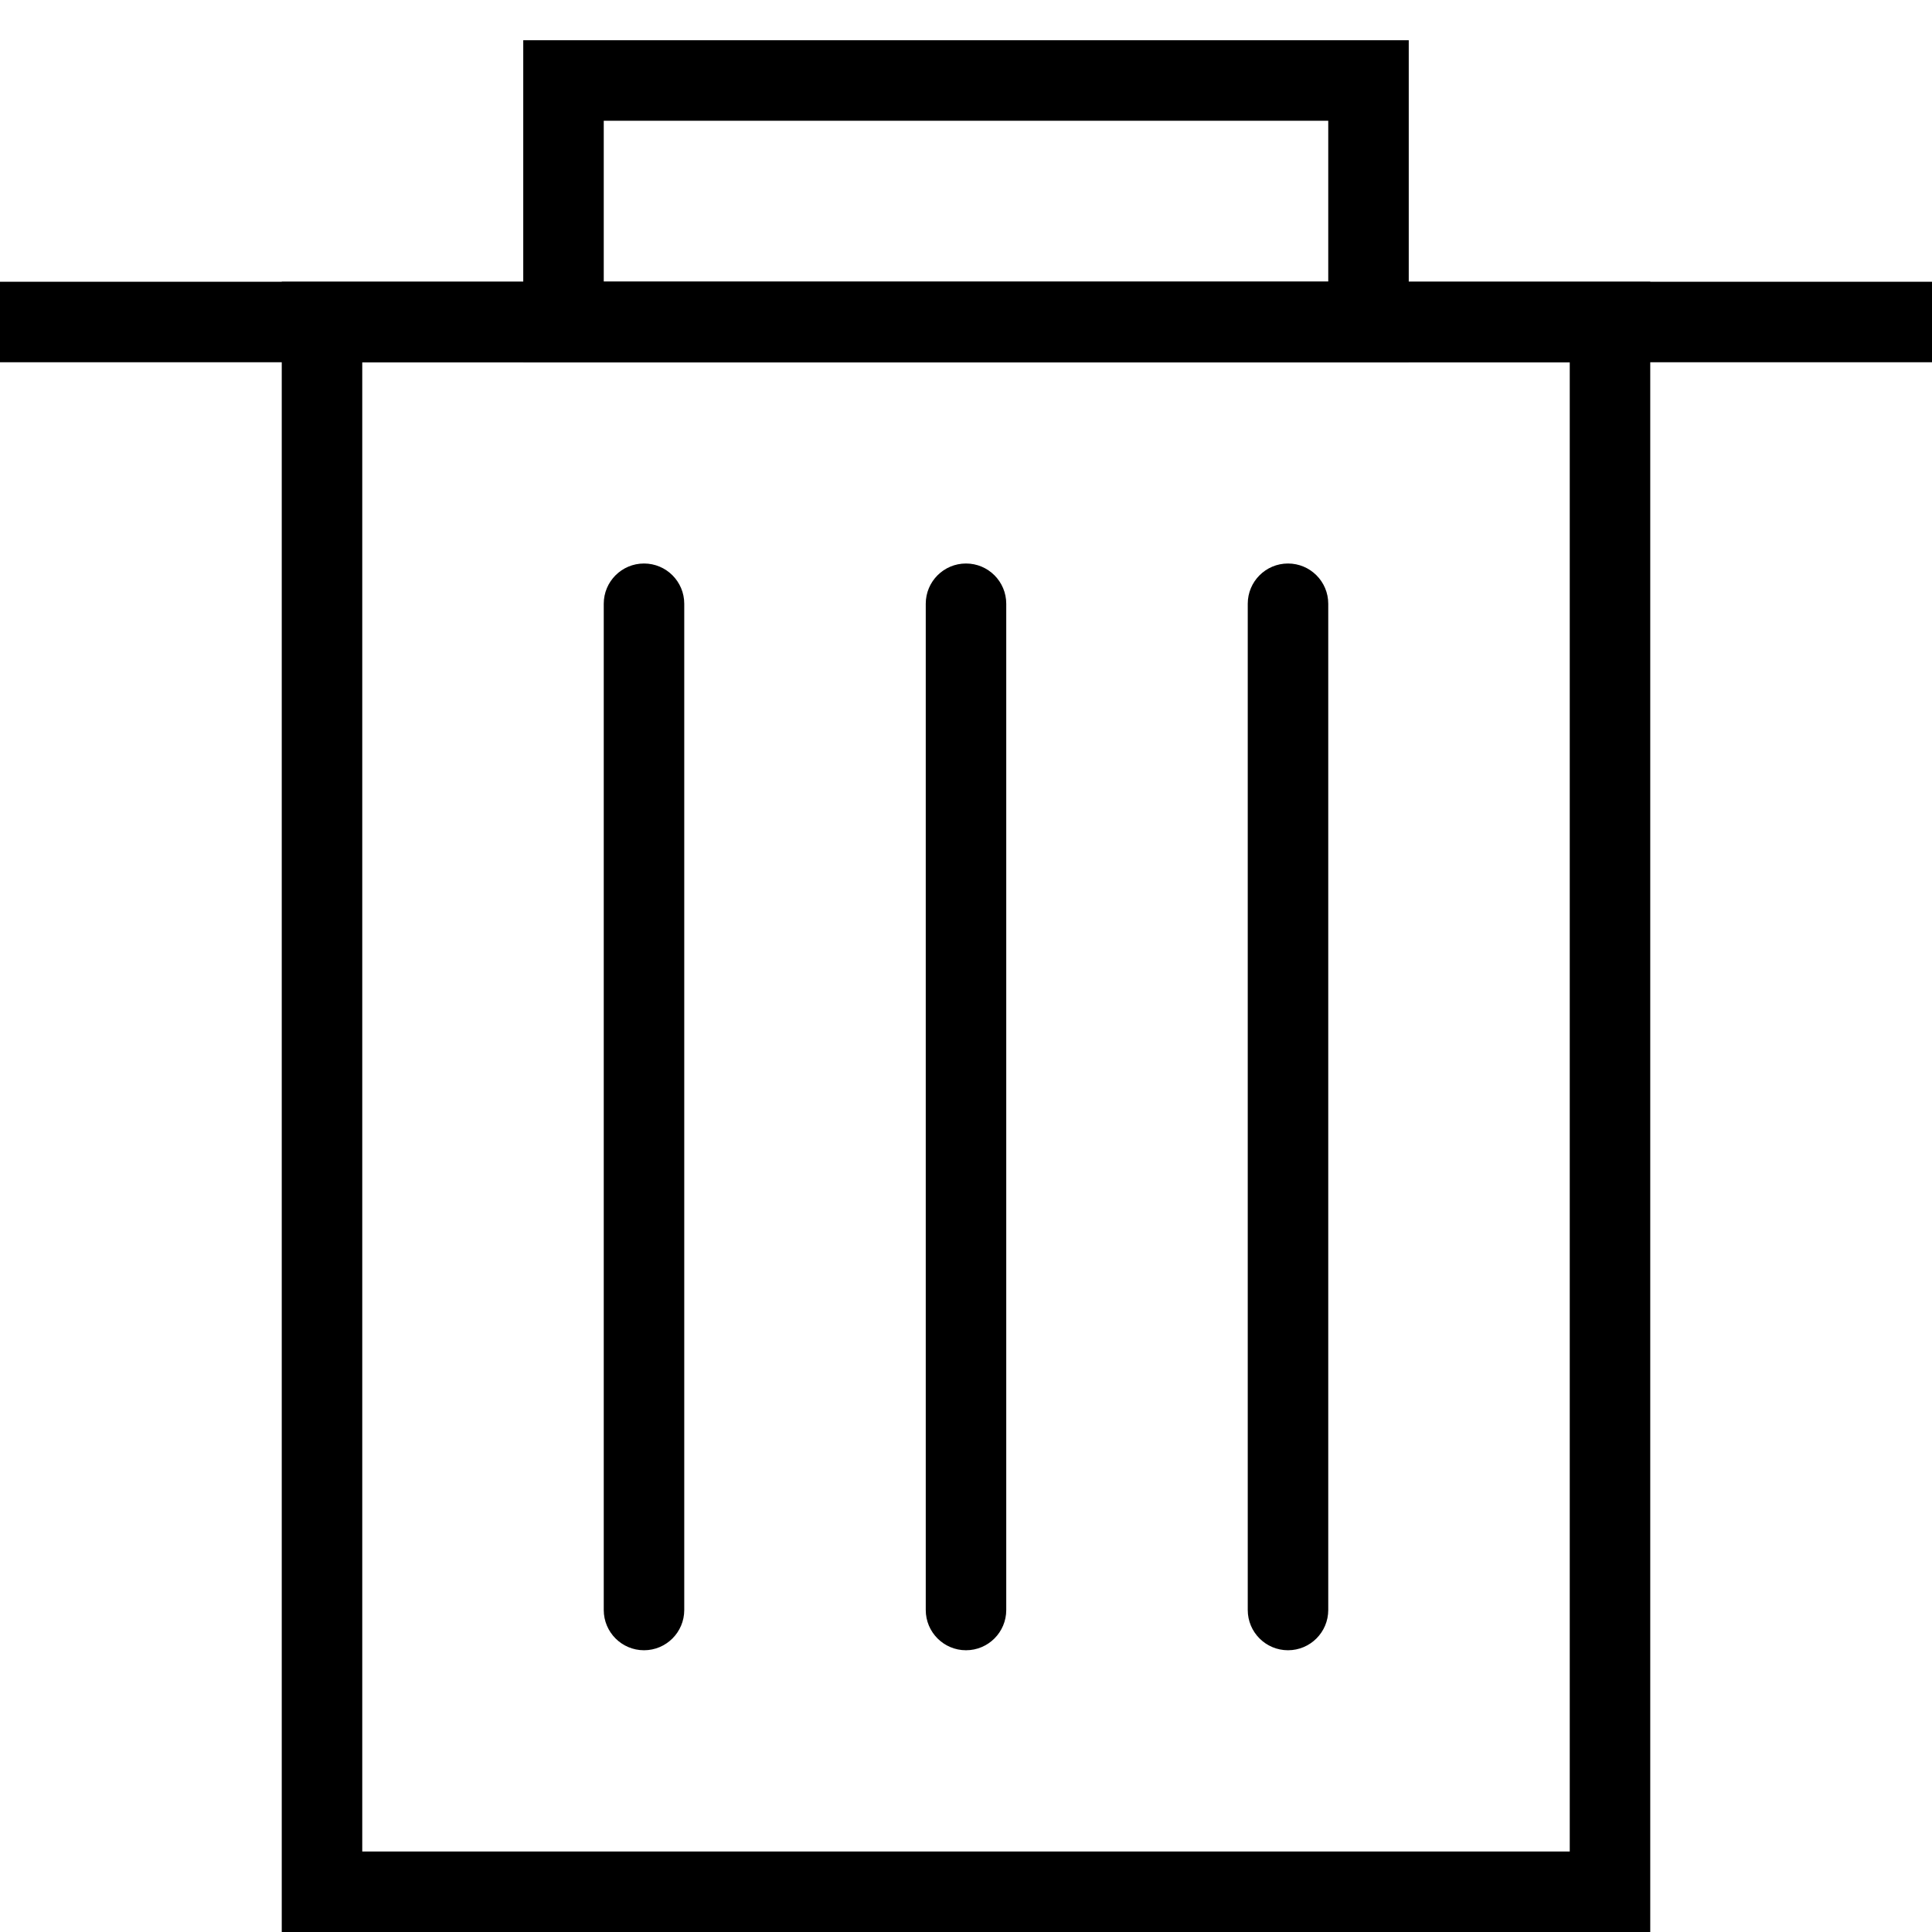
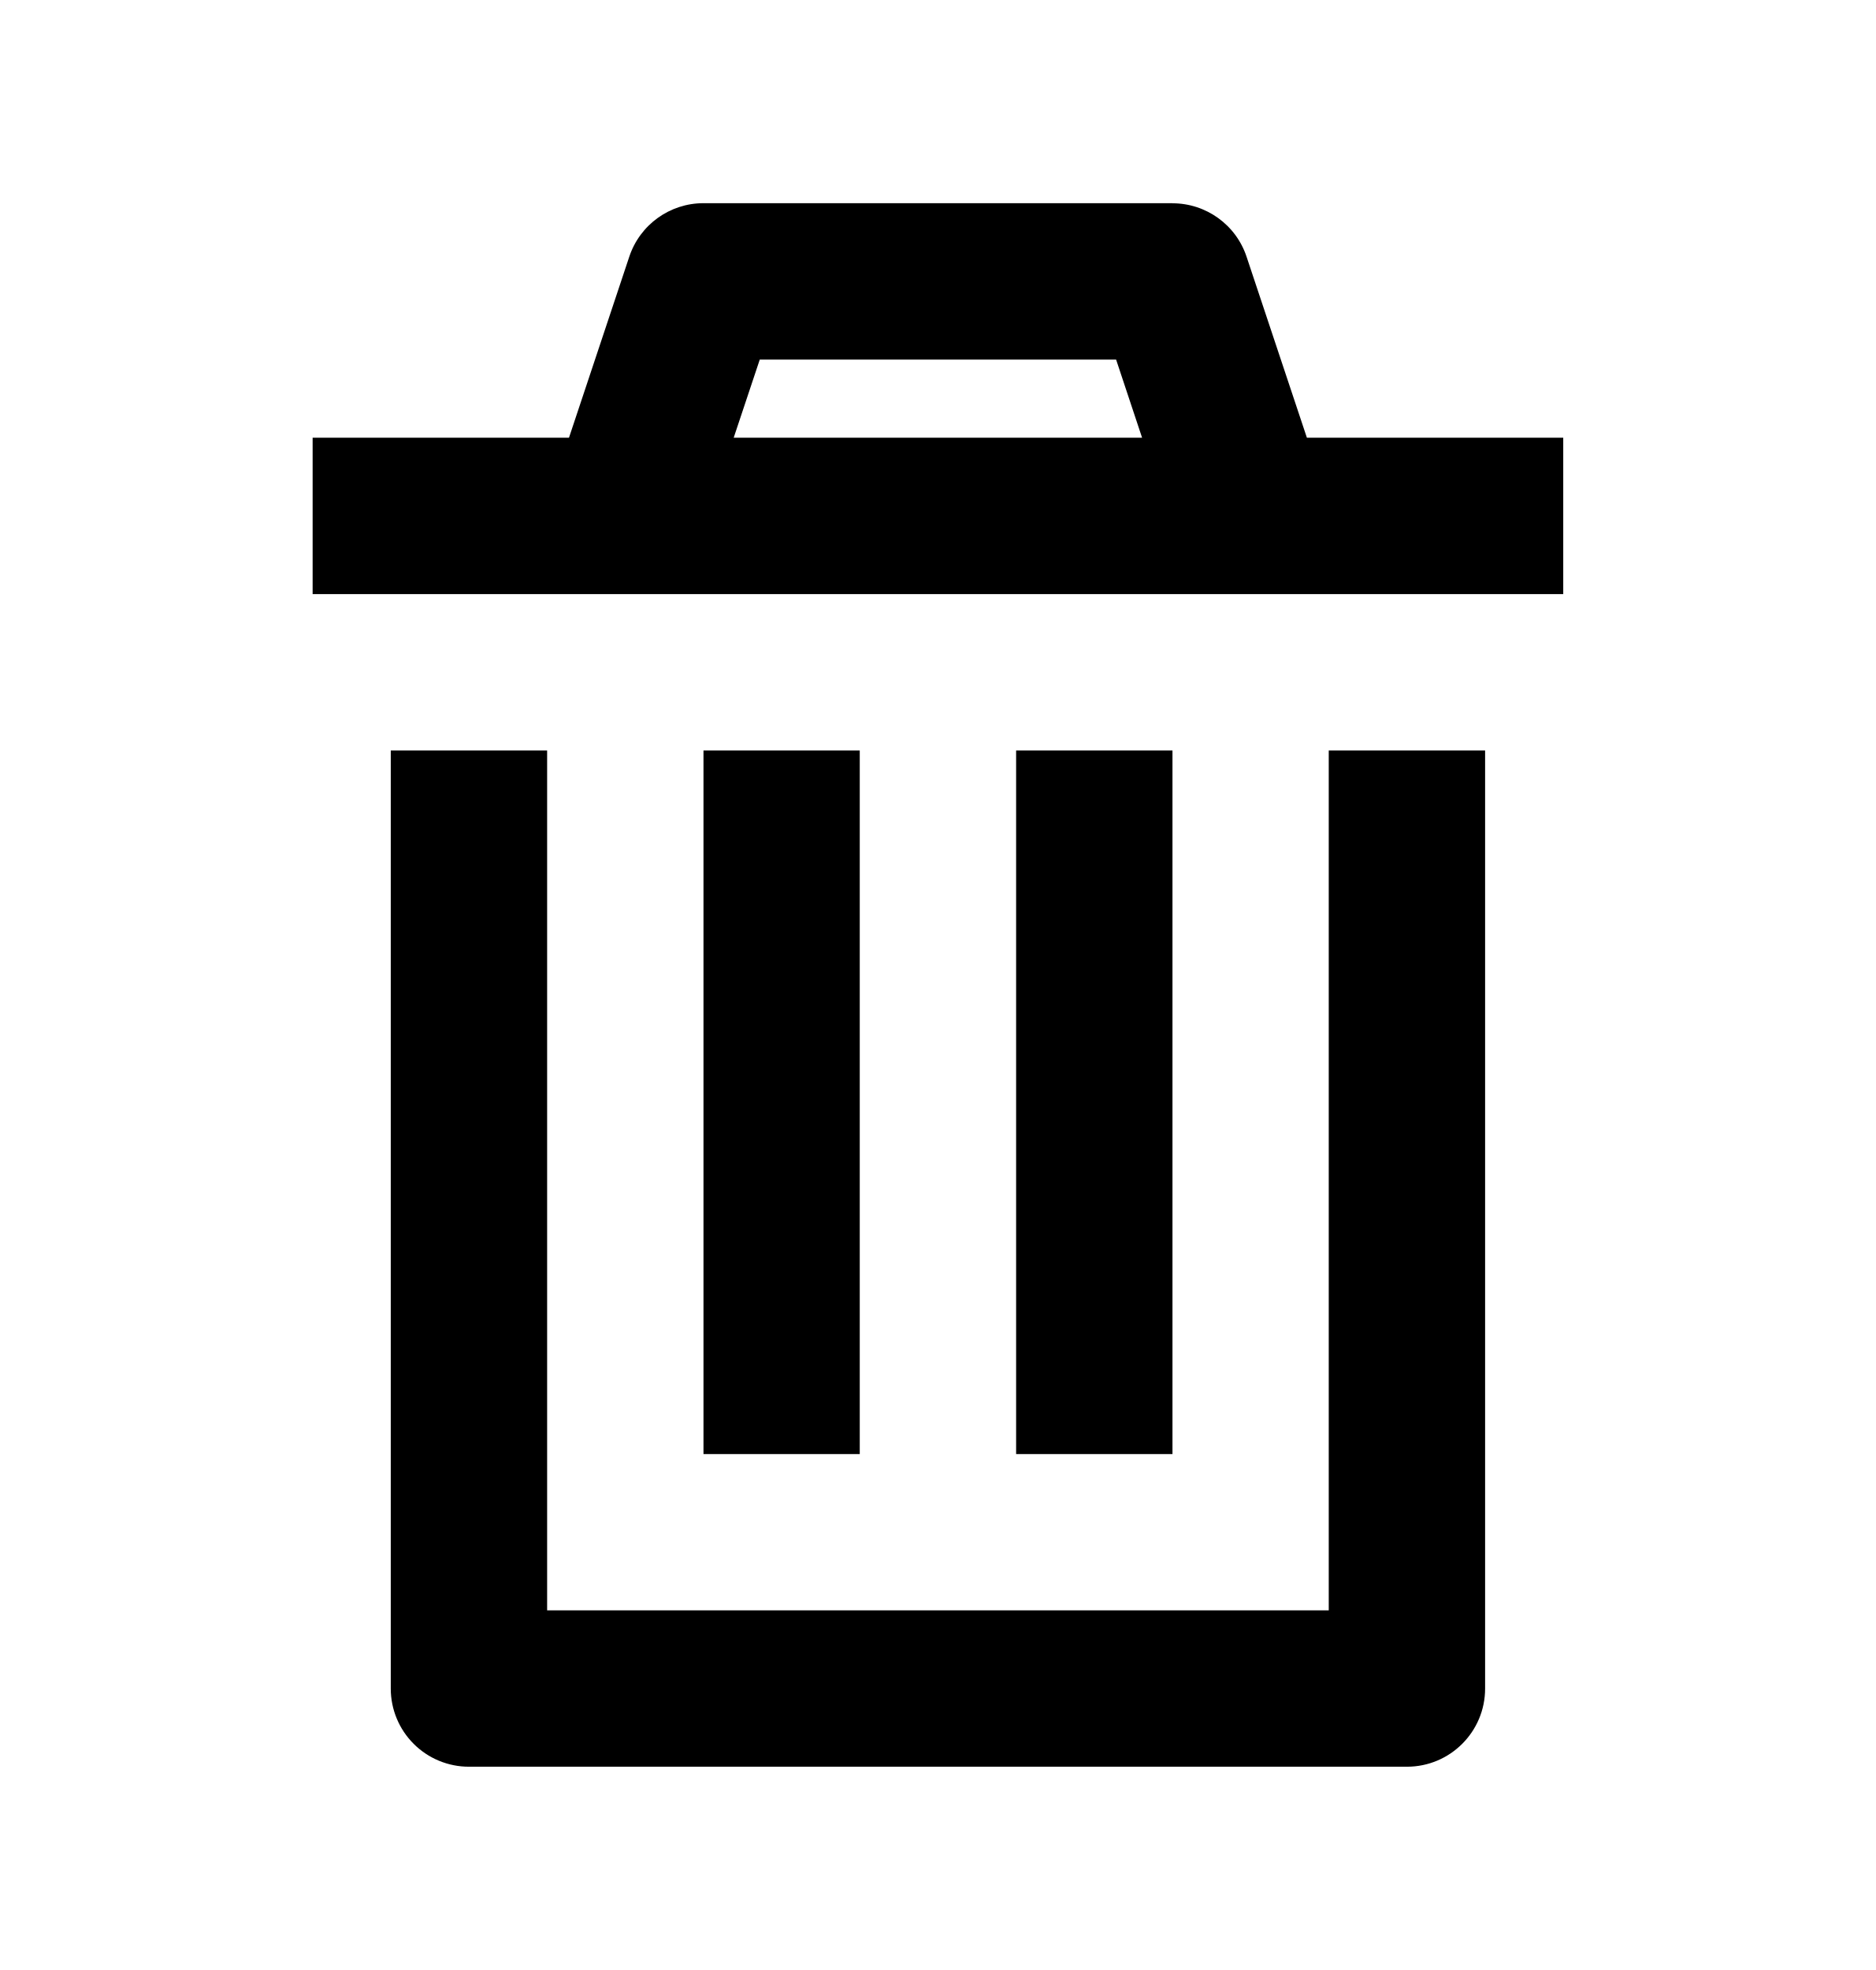
- <svg xmlns="http://www.w3.org/2000/svg" height="24" width="24" viewBox="0 0 48 48">
-   <path d="M41 48H7V7h34v41zM9 46h30V9H9v37z" />
-   <path d="M35 9H13V1h22v8zM15 7h18V3H15v4zm1 34a1 1 0 01-1-1V15a1 1 0 112 0v25a1 1 0 01-1 1zm8 0a1 1 0 01-1-1V15a1 1 0 112 0v25a1 1 0 01-1 1zm8 0a1 1 0 01-1-1V15a1 1 0 112 0v25a1 1 0 01-1 1z" />
-   <path d="M0 7h48v2H0z" />
+ <svg xmlns="http://www.w3.org/2000/svg" width="20" height="21" viewBox="0 0 20 21" fill="none">
+   <path d="M5.833 8v9.166h8.333V8h1.667v10c0 .46-.373.833-.833.833H5A.833.833 0 014.166 18V8h1.667zm3.333 0v7.5H7.5V8h1.666zM12.5 8v7.5h-1.667V8H12.5zm0-5.833c.358 0 .677.229.79.57l.643 1.929h2.733v1.667H3.333V4.666h2.733l.643-1.93a.833.833 0 01.79-.57h5zm-.601 1.666H8.1l-.278.833h4.354l-.277-.833z" fill="currentColor" />
</svg>
